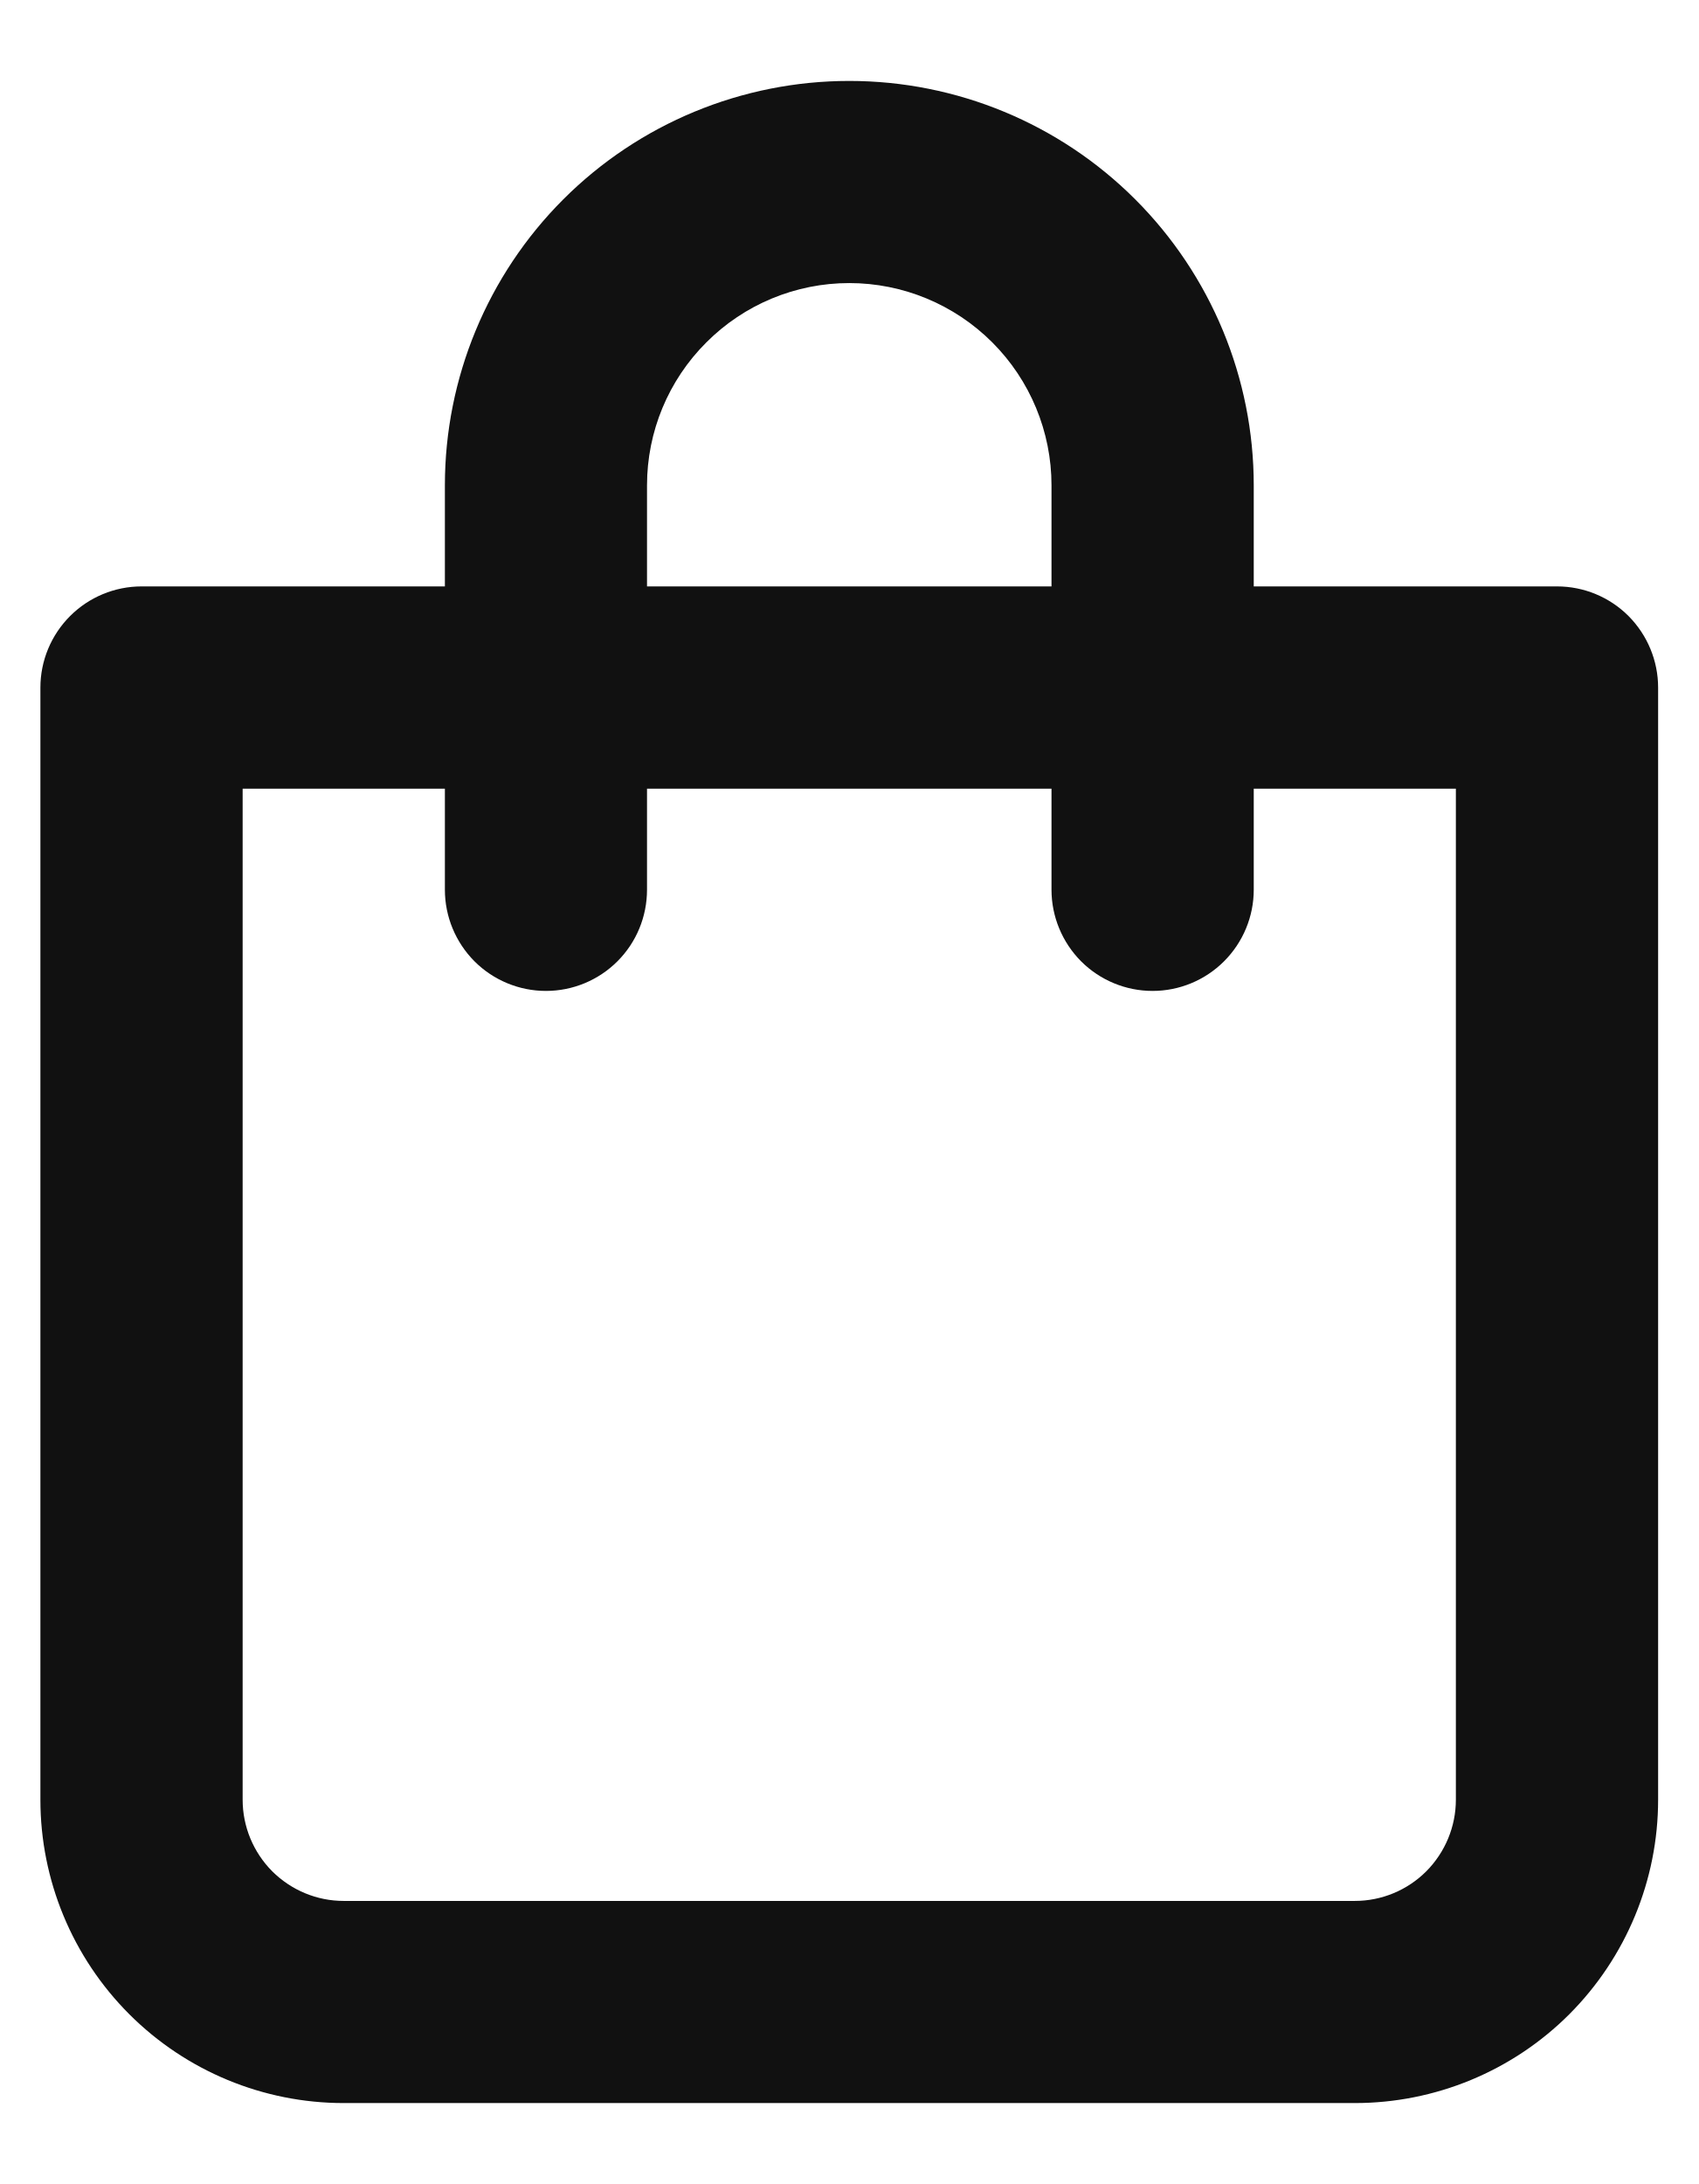
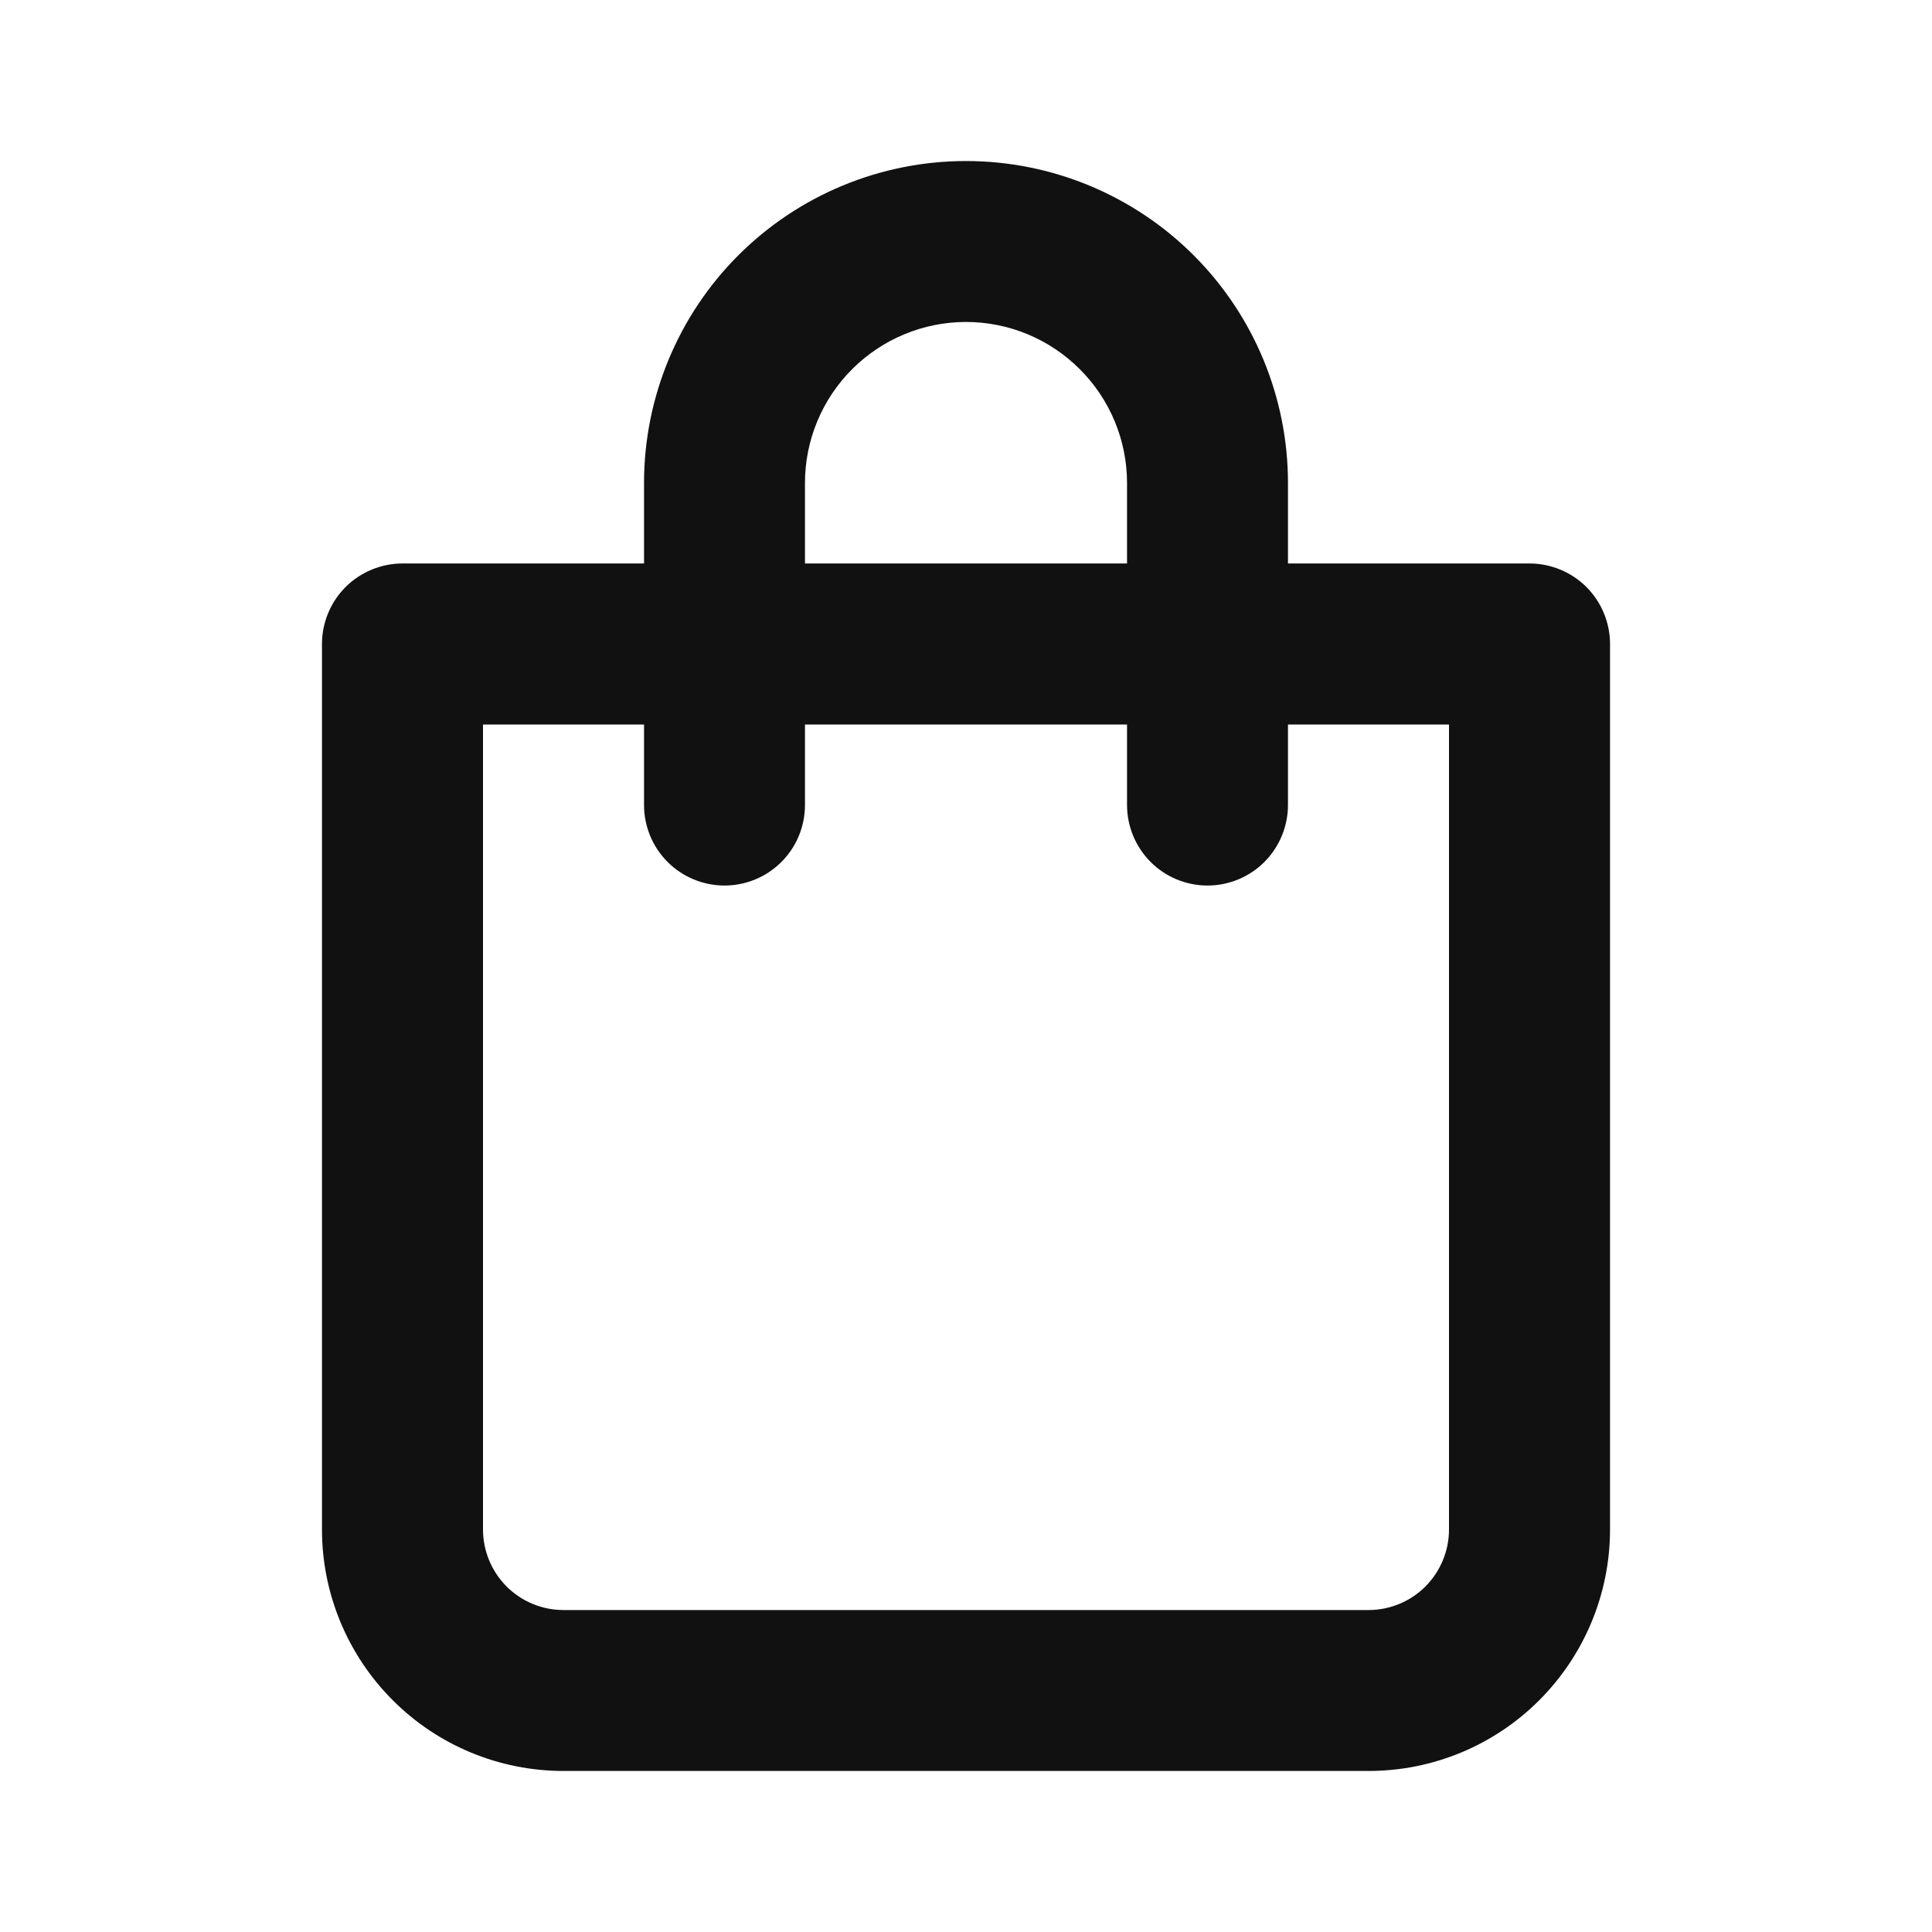
- <svg xmlns="http://www.w3.org/2000/svg" width="14" height="18" viewBox="0 0 14 18" fill="none">
-   <path d="M12.834 4.833H10.334V4C10.334 3.116 9.982 2.268 9.357 1.643C8.732 1.018 7.884 0.667 7 0.667C6.116 0.667 5.268 1.018 4.643 1.643C4.018 2.268 3.667 3.116 3.667 4V4.833H1.167C0.946 4.833 0.734 4.921 0.578 5.077C0.421 5.234 0.333 5.446 0.333 5.667V14.833C0.333 15.496 0.597 16.132 1.066 16.601C1.535 17.07 2.17 17.333 2.833 17.333H11.167C11.83 17.333 12.466 17.07 12.935 16.601C13.403 16.132 13.667 15.496 13.667 14.833V5.667C13.667 5.446 13.579 5.234 13.423 5.077C13.267 4.921 13.055 4.833 12.834 4.833ZM5.333 4C5.333 3.558 5.509 3.134 5.822 2.822C6.134 2.509 6.558 2.333 7 2.333C7.442 2.333 7.866 2.509 8.179 2.822C8.491 3.134 8.667 3.558 8.667 4V4.833H5.333V4ZM12 14.833C12 15.054 11.912 15.266 11.756 15.423C11.6 15.579 11.388 15.667 11.167 15.667H2.833C2.612 15.667 2.401 15.579 2.244 15.423C2.088 15.266 2 15.054 2 14.833V6.5H3.667V7.333C3.667 7.554 3.755 7.766 3.911 7.923C4.067 8.079 4.279 8.167 4.5 8.167C4.721 8.167 4.933 8.079 5.089 7.923C5.246 7.766 5.333 7.554 5.333 7.333V6.5H8.667V7.333C8.667 7.554 8.755 7.766 8.911 7.923C9.067 8.079 9.279 8.167 9.5 8.167C9.721 8.167 9.933 8.079 10.089 7.923C10.246 7.766 10.334 7.554 10.334 7.333V6.5H12V14.833Z" fill="#111111" />
+ <svg xmlns="http://www.w3.org/2000/svg" width="20" height="20" viewBox="0 0 20 20" fill="none">
+   <path d="M15.833 5.833H13.333V5C13.333 4.116 12.982 3.268 12.357 2.643C11.732 2.018 10.884 1.667 10 1.667C9.116 1.667 8.268 2.018 7.643 2.643C7.018 3.268 6.667 4.116 6.667 5V5.833H4.167C3.946 5.833 3.734 5.921 3.577 6.077C3.421 6.234 3.333 6.446 3.333 6.667V15.833C3.333 16.496 3.597 17.132 4.066 17.601C4.534 18.07 5.17 18.333 5.833 18.333H14.167C14.83 18.333 15.466 18.07 15.934 17.601C16.403 17.132 16.667 16.496 16.667 15.833V6.667C16.667 6.446 16.579 6.234 16.423 6.077C16.266 5.921 16.054 5.833 15.833 5.833ZM8.333 5C8.333 4.558 8.509 4.134 8.821 3.822C9.134 3.509 9.558 3.333 10 3.333C10.442 3.333 10.866 3.509 11.178 3.822C11.491 4.134 11.667 4.558 11.667 5V5.833H8.333V5ZM15 15.833C15 16.054 14.912 16.266 14.756 16.423C14.6 16.579 14.388 16.667 14.167 16.667H5.833C5.612 16.667 5.4 16.579 5.244 16.423C5.088 16.266 5 16.054 5 15.833V7.5H6.667V8.333C6.667 8.554 6.754 8.766 6.911 8.923C7.067 9.079 7.279 9.167 7.5 9.167C7.721 9.167 7.933 9.079 8.089 8.923C8.246 8.766 8.333 8.554 8.333 8.333V7.5H11.667V8.333C11.667 8.554 11.755 8.766 11.911 8.923C12.067 9.079 12.279 9.167 12.5 9.167C12.721 9.167 12.933 9.079 13.089 8.923C13.245 8.766 13.333 8.554 13.333 8.333V7.5H15V15.833Z" fill="#111111" />
</svg>
